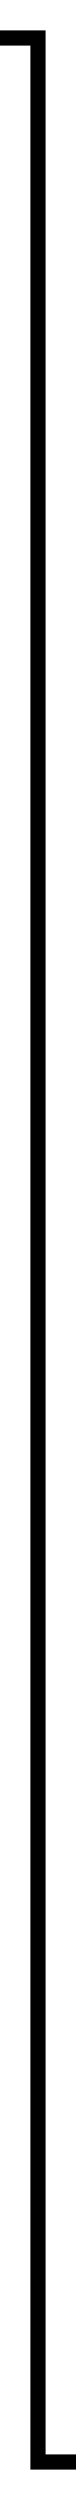
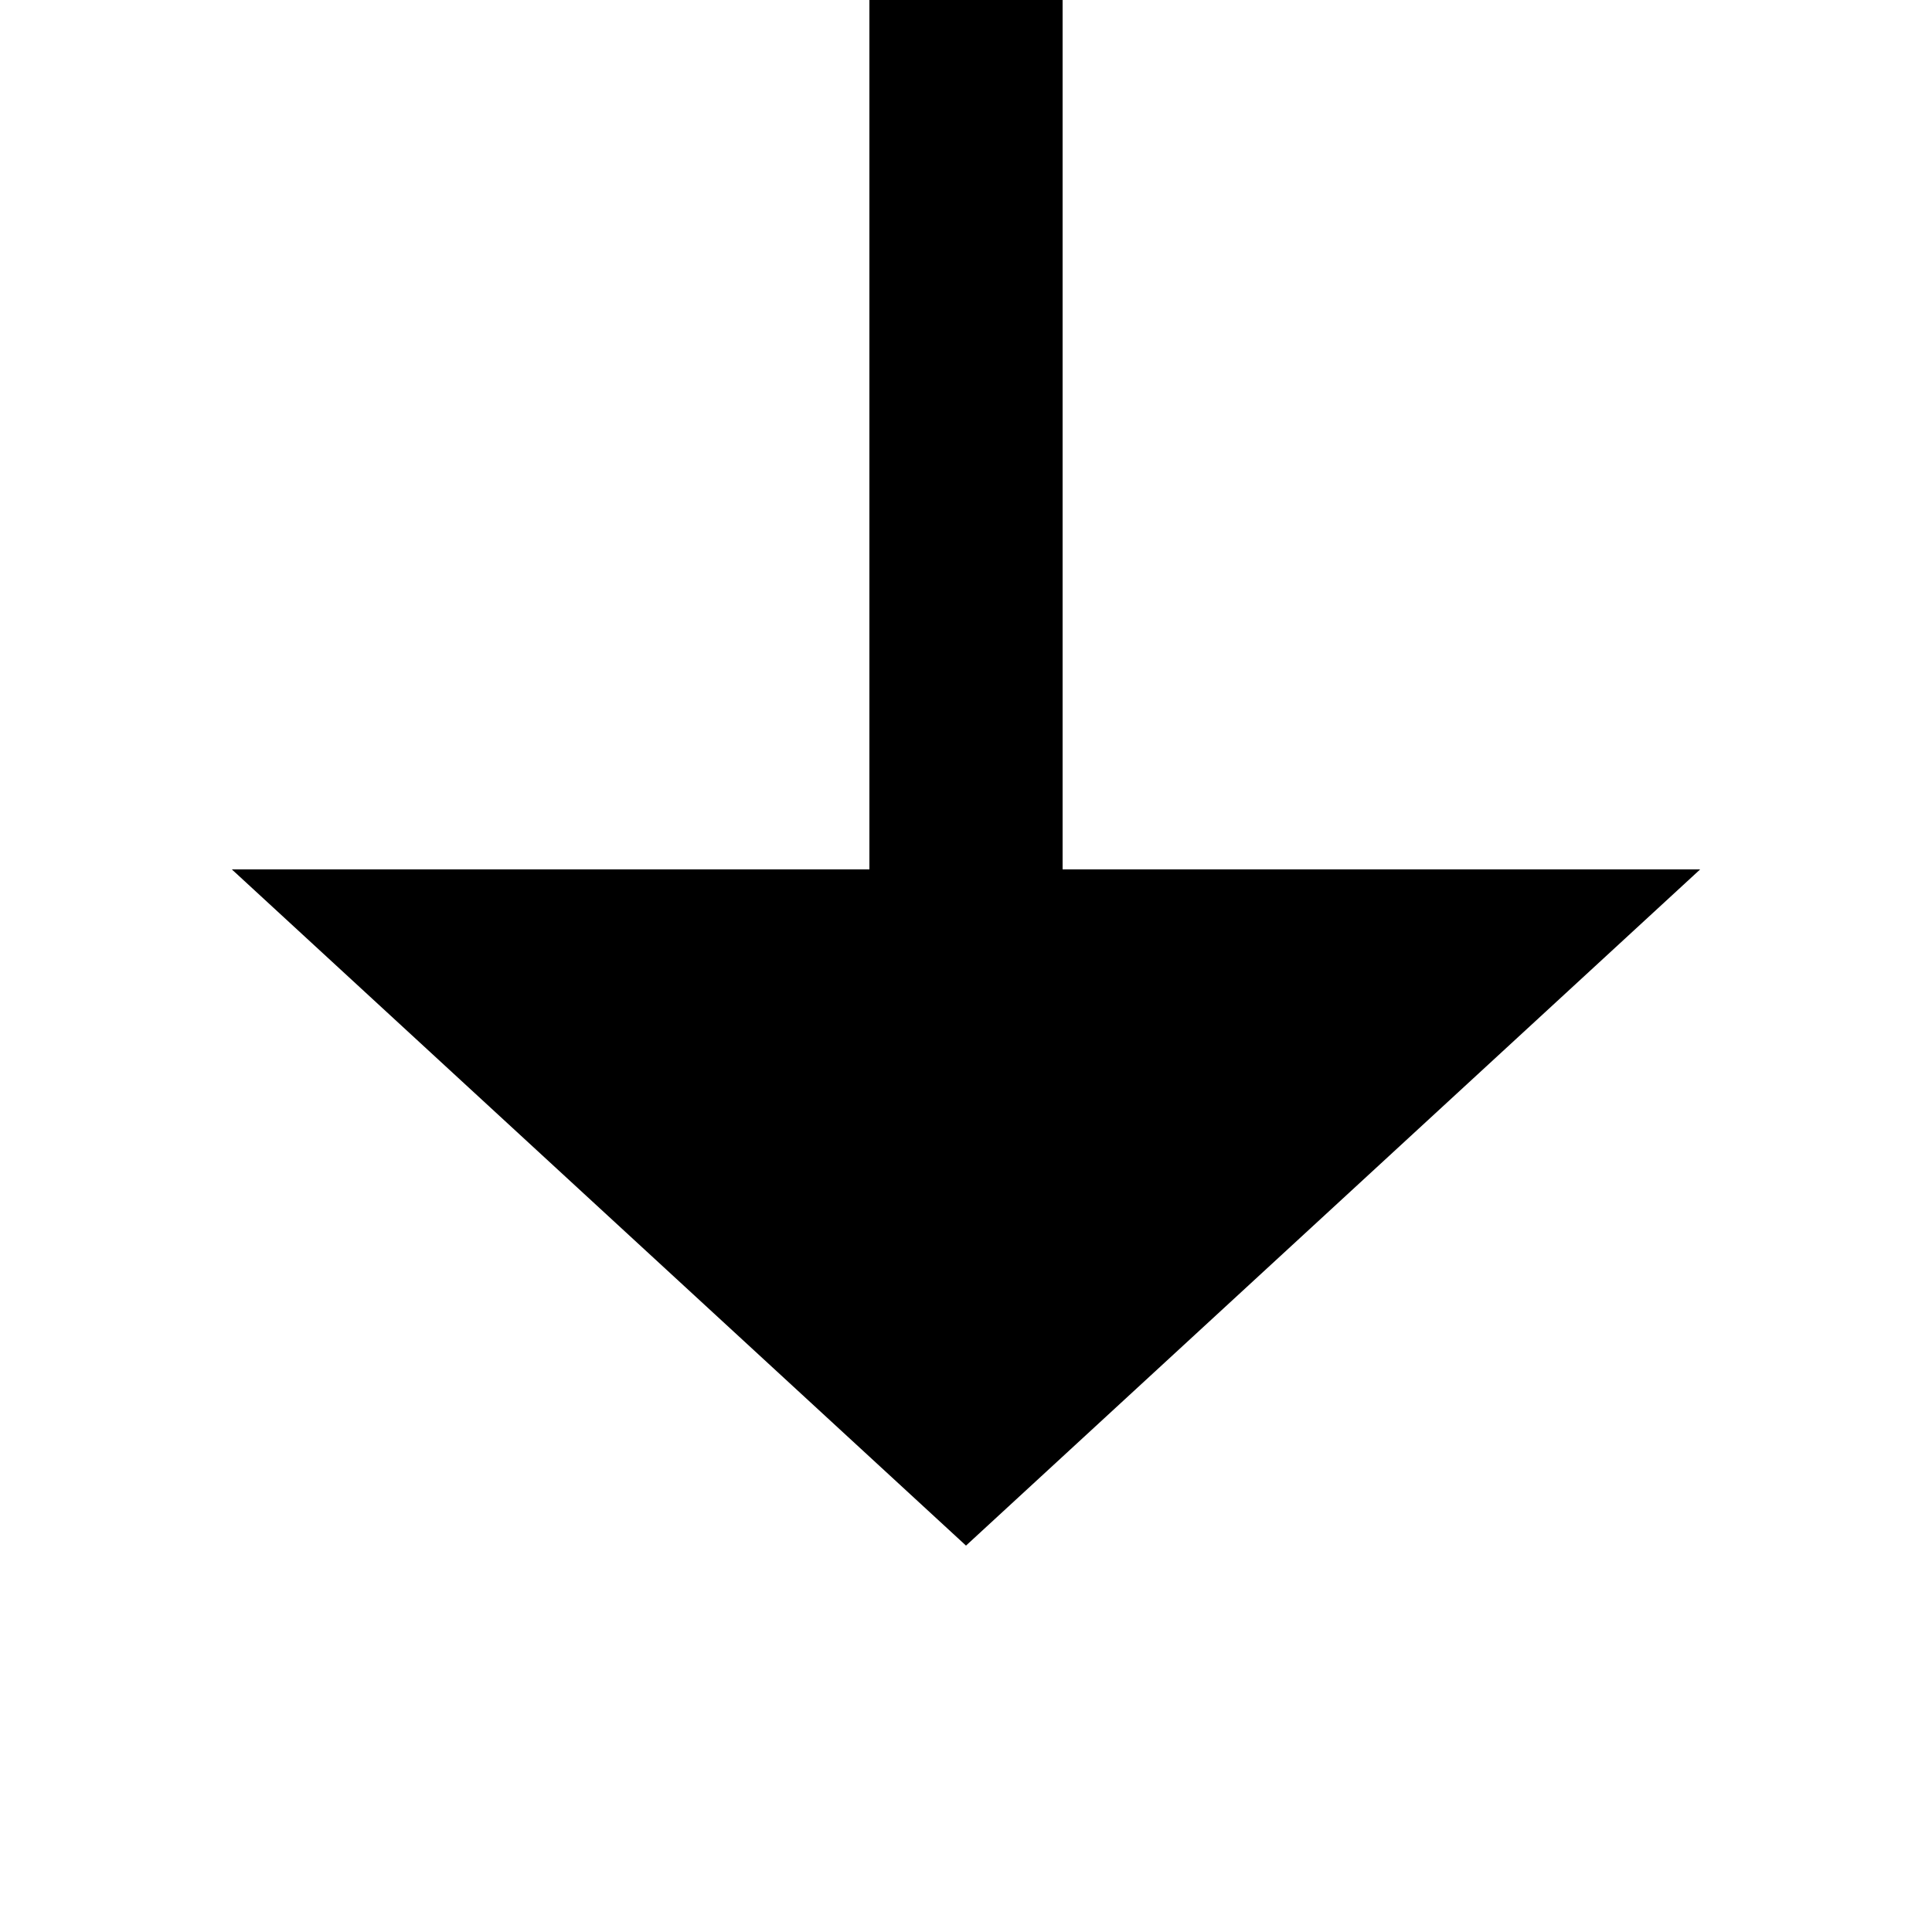
- <svg xmlns="http://www.w3.org/2000/svg" version="1.1" width="10px" height="329px" preserveAspectRatio="xMidYMin meet" viewBox="518 300  8 329">
-   <path d="M 565 624  L 522 624  L 522 305  L 380 305  " stroke-width="2" stroke="#000000" fill="none" />
-   <path d="M 381 297.4  L 374 305  L 381 312.6  L 381 297.4  Z " fill-rule="nonzero" fill="#000000" stroke="none" />
+ <svg xmlns="http://www.w3.org/2000/svg" version="1.1" width="20px" height="20px" preserveAspectRatio="xMinYMid meet" viewBox="631 691  20 18">
+   <path d="M 641 657  L 641 700  " stroke-width="2" stroke="#000000" fill="none" />
+   <path d="M 633.4 699  L 641 706  L 648.6 699  L 633.4 699  Z " fill-rule="nonzero" fill="#000000" stroke="none" />
</svg>
